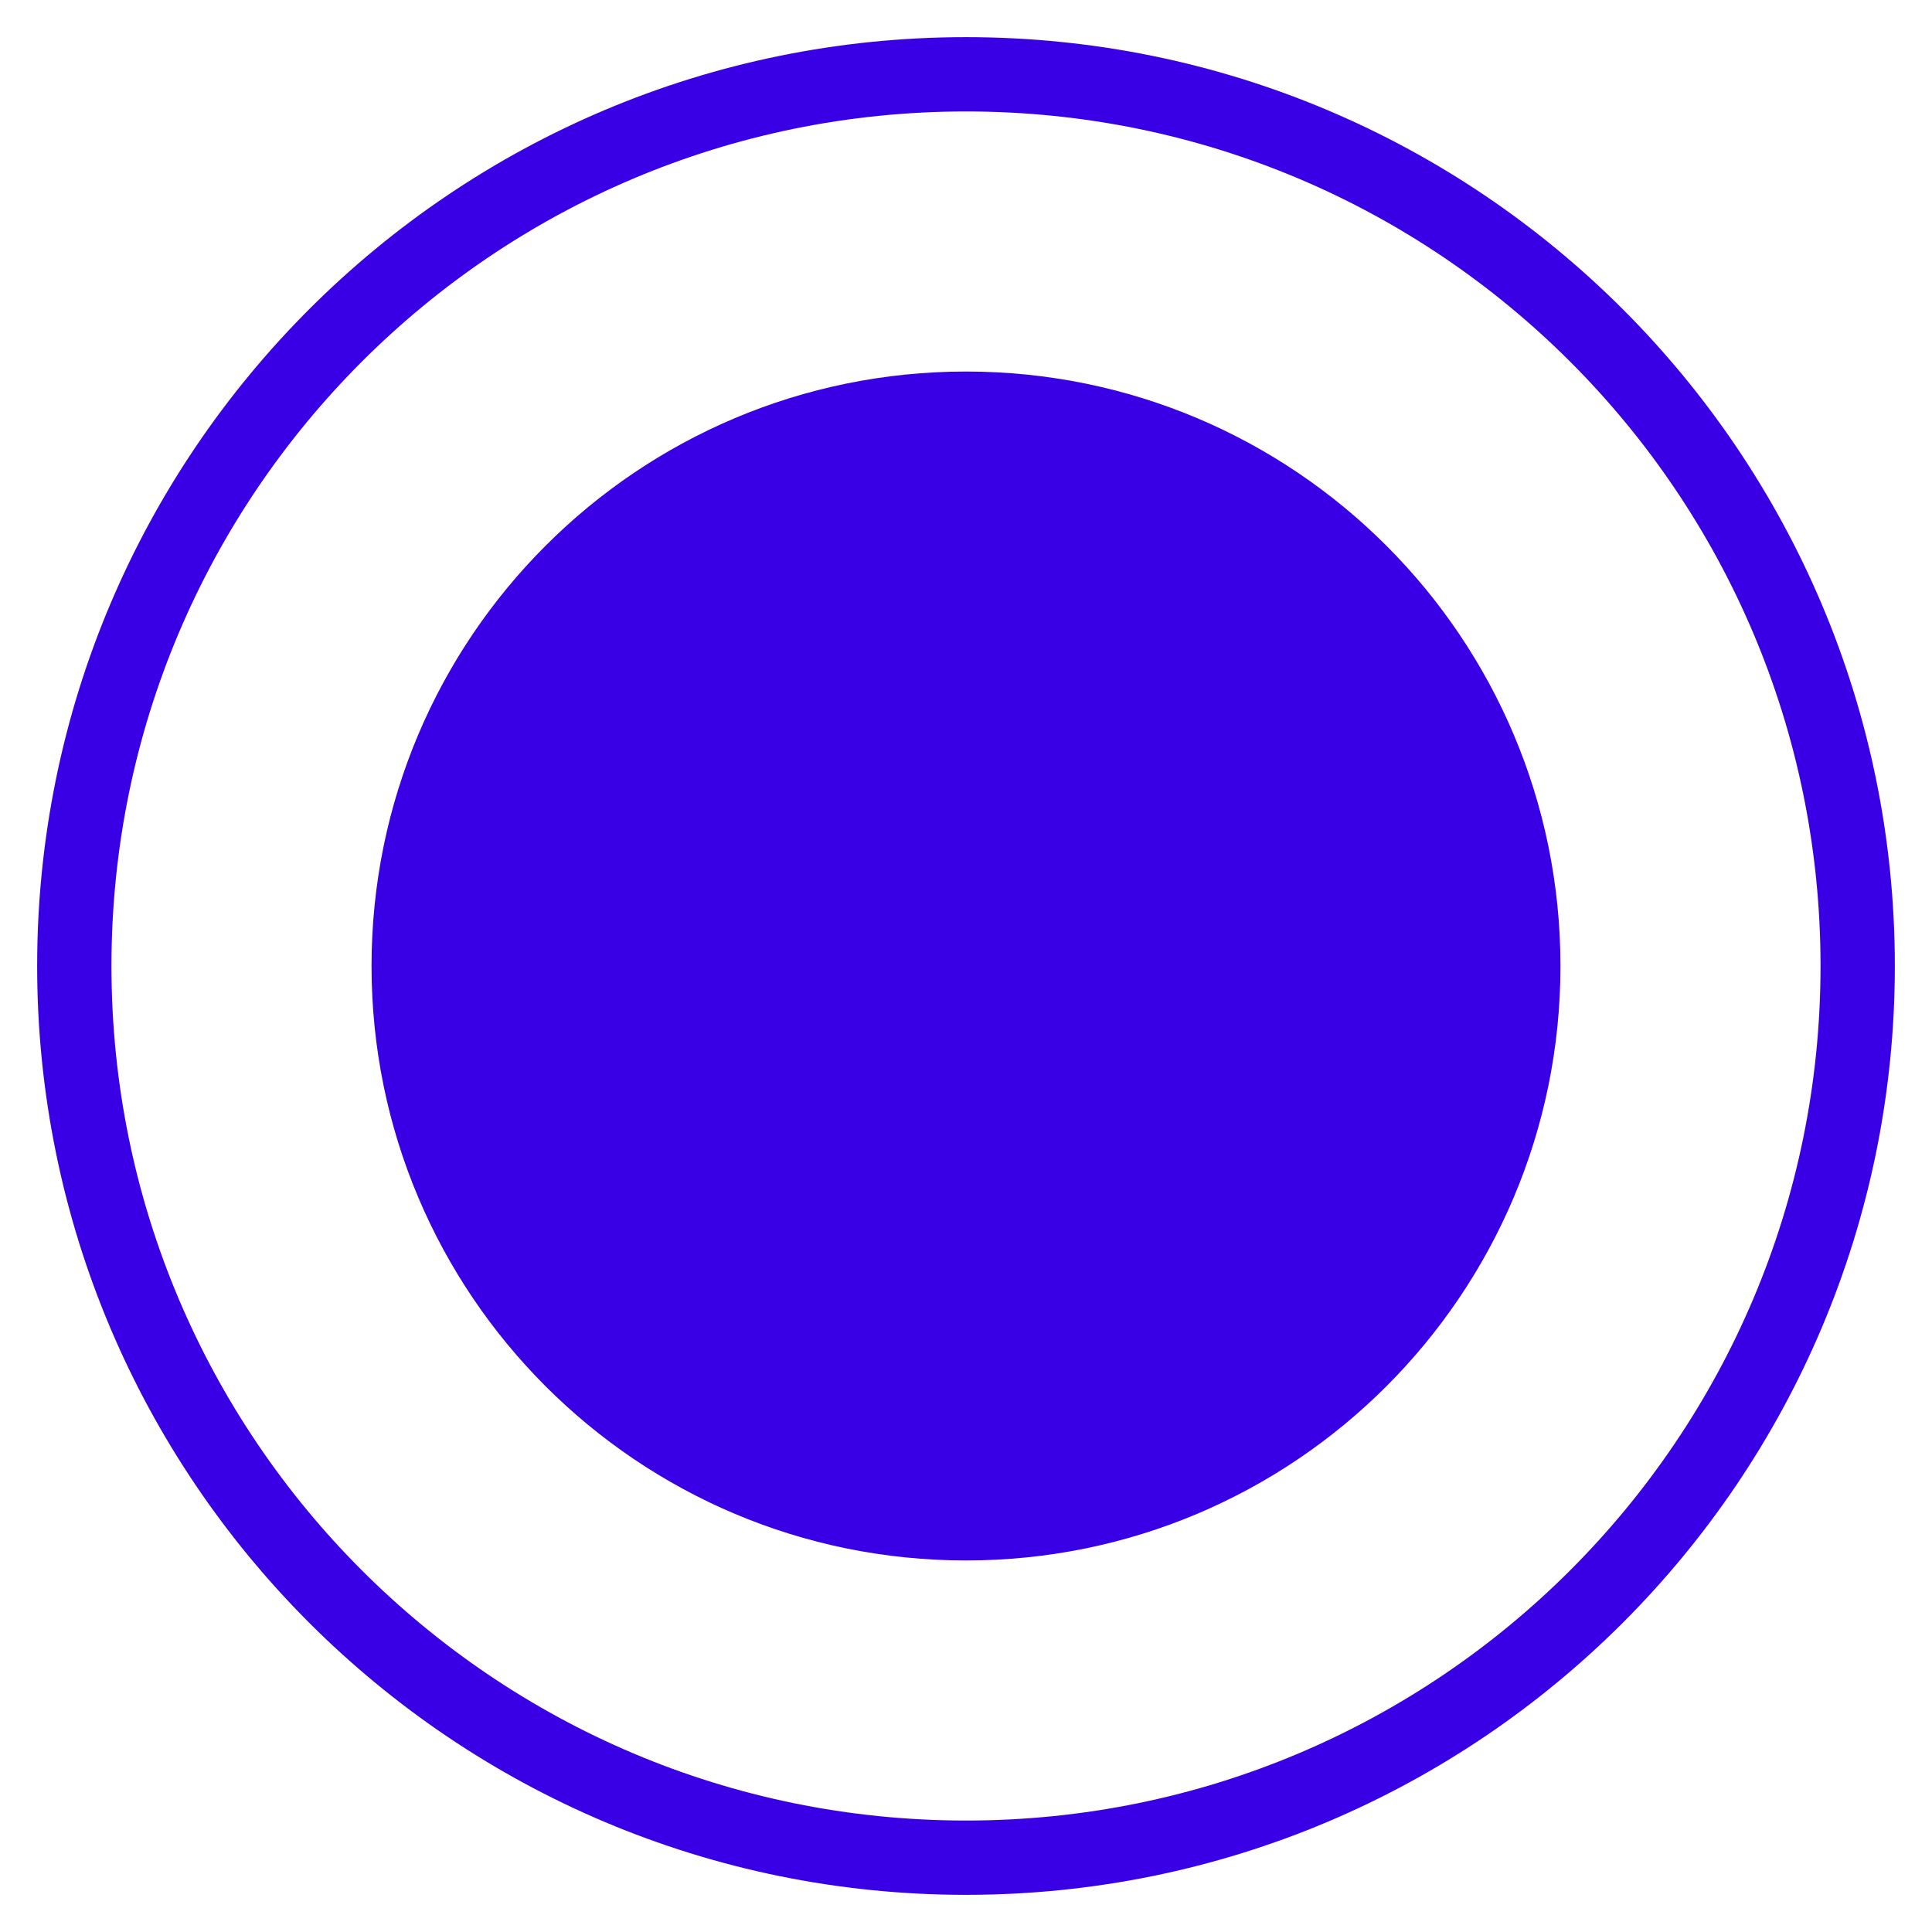
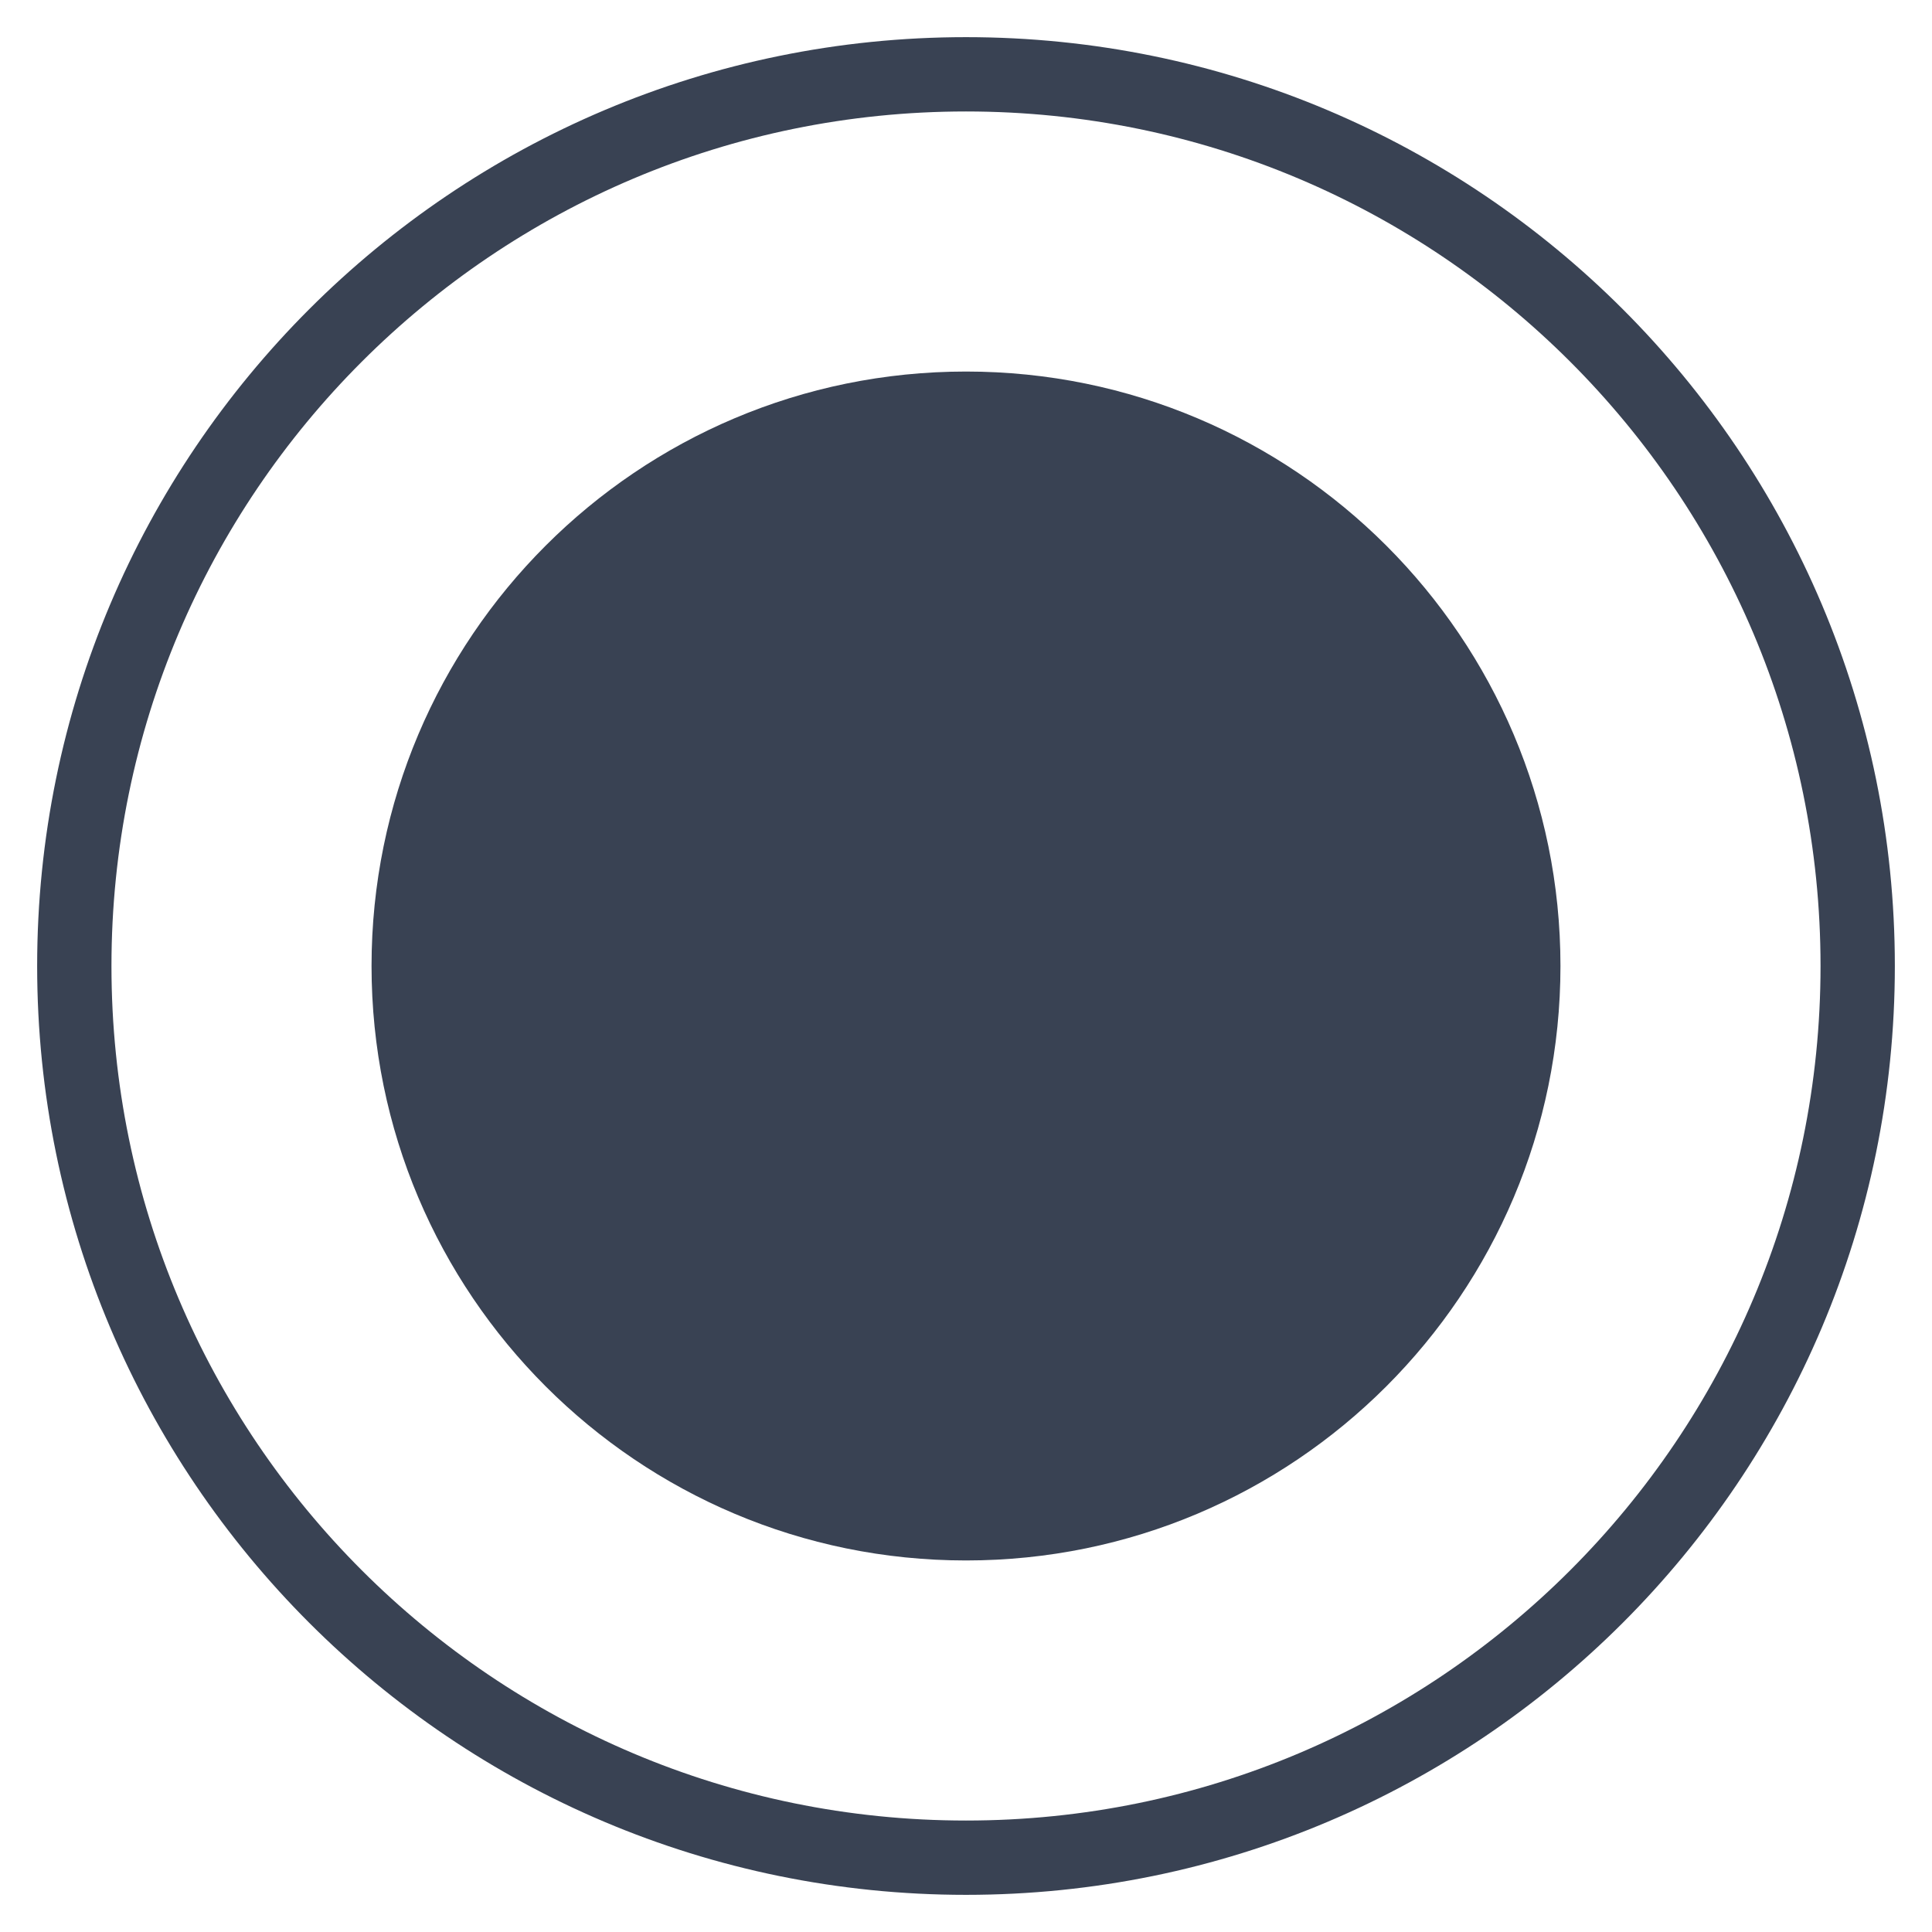
<svg xmlns="http://www.w3.org/2000/svg" width="26" height="26" viewBox="0 0 26 26" fill="none">
-   <circle cx="13" cy="13" r="12" stroke="#3900E5" />
-   <circle cx="13" cy="13" r="8" fill="#3900E5" />
+   <circle cx="13" cy="13" r="12" stroke="#394253" />
+   <circle cx="13" cy="13" r="8" fill="#394253" />
</svg>
